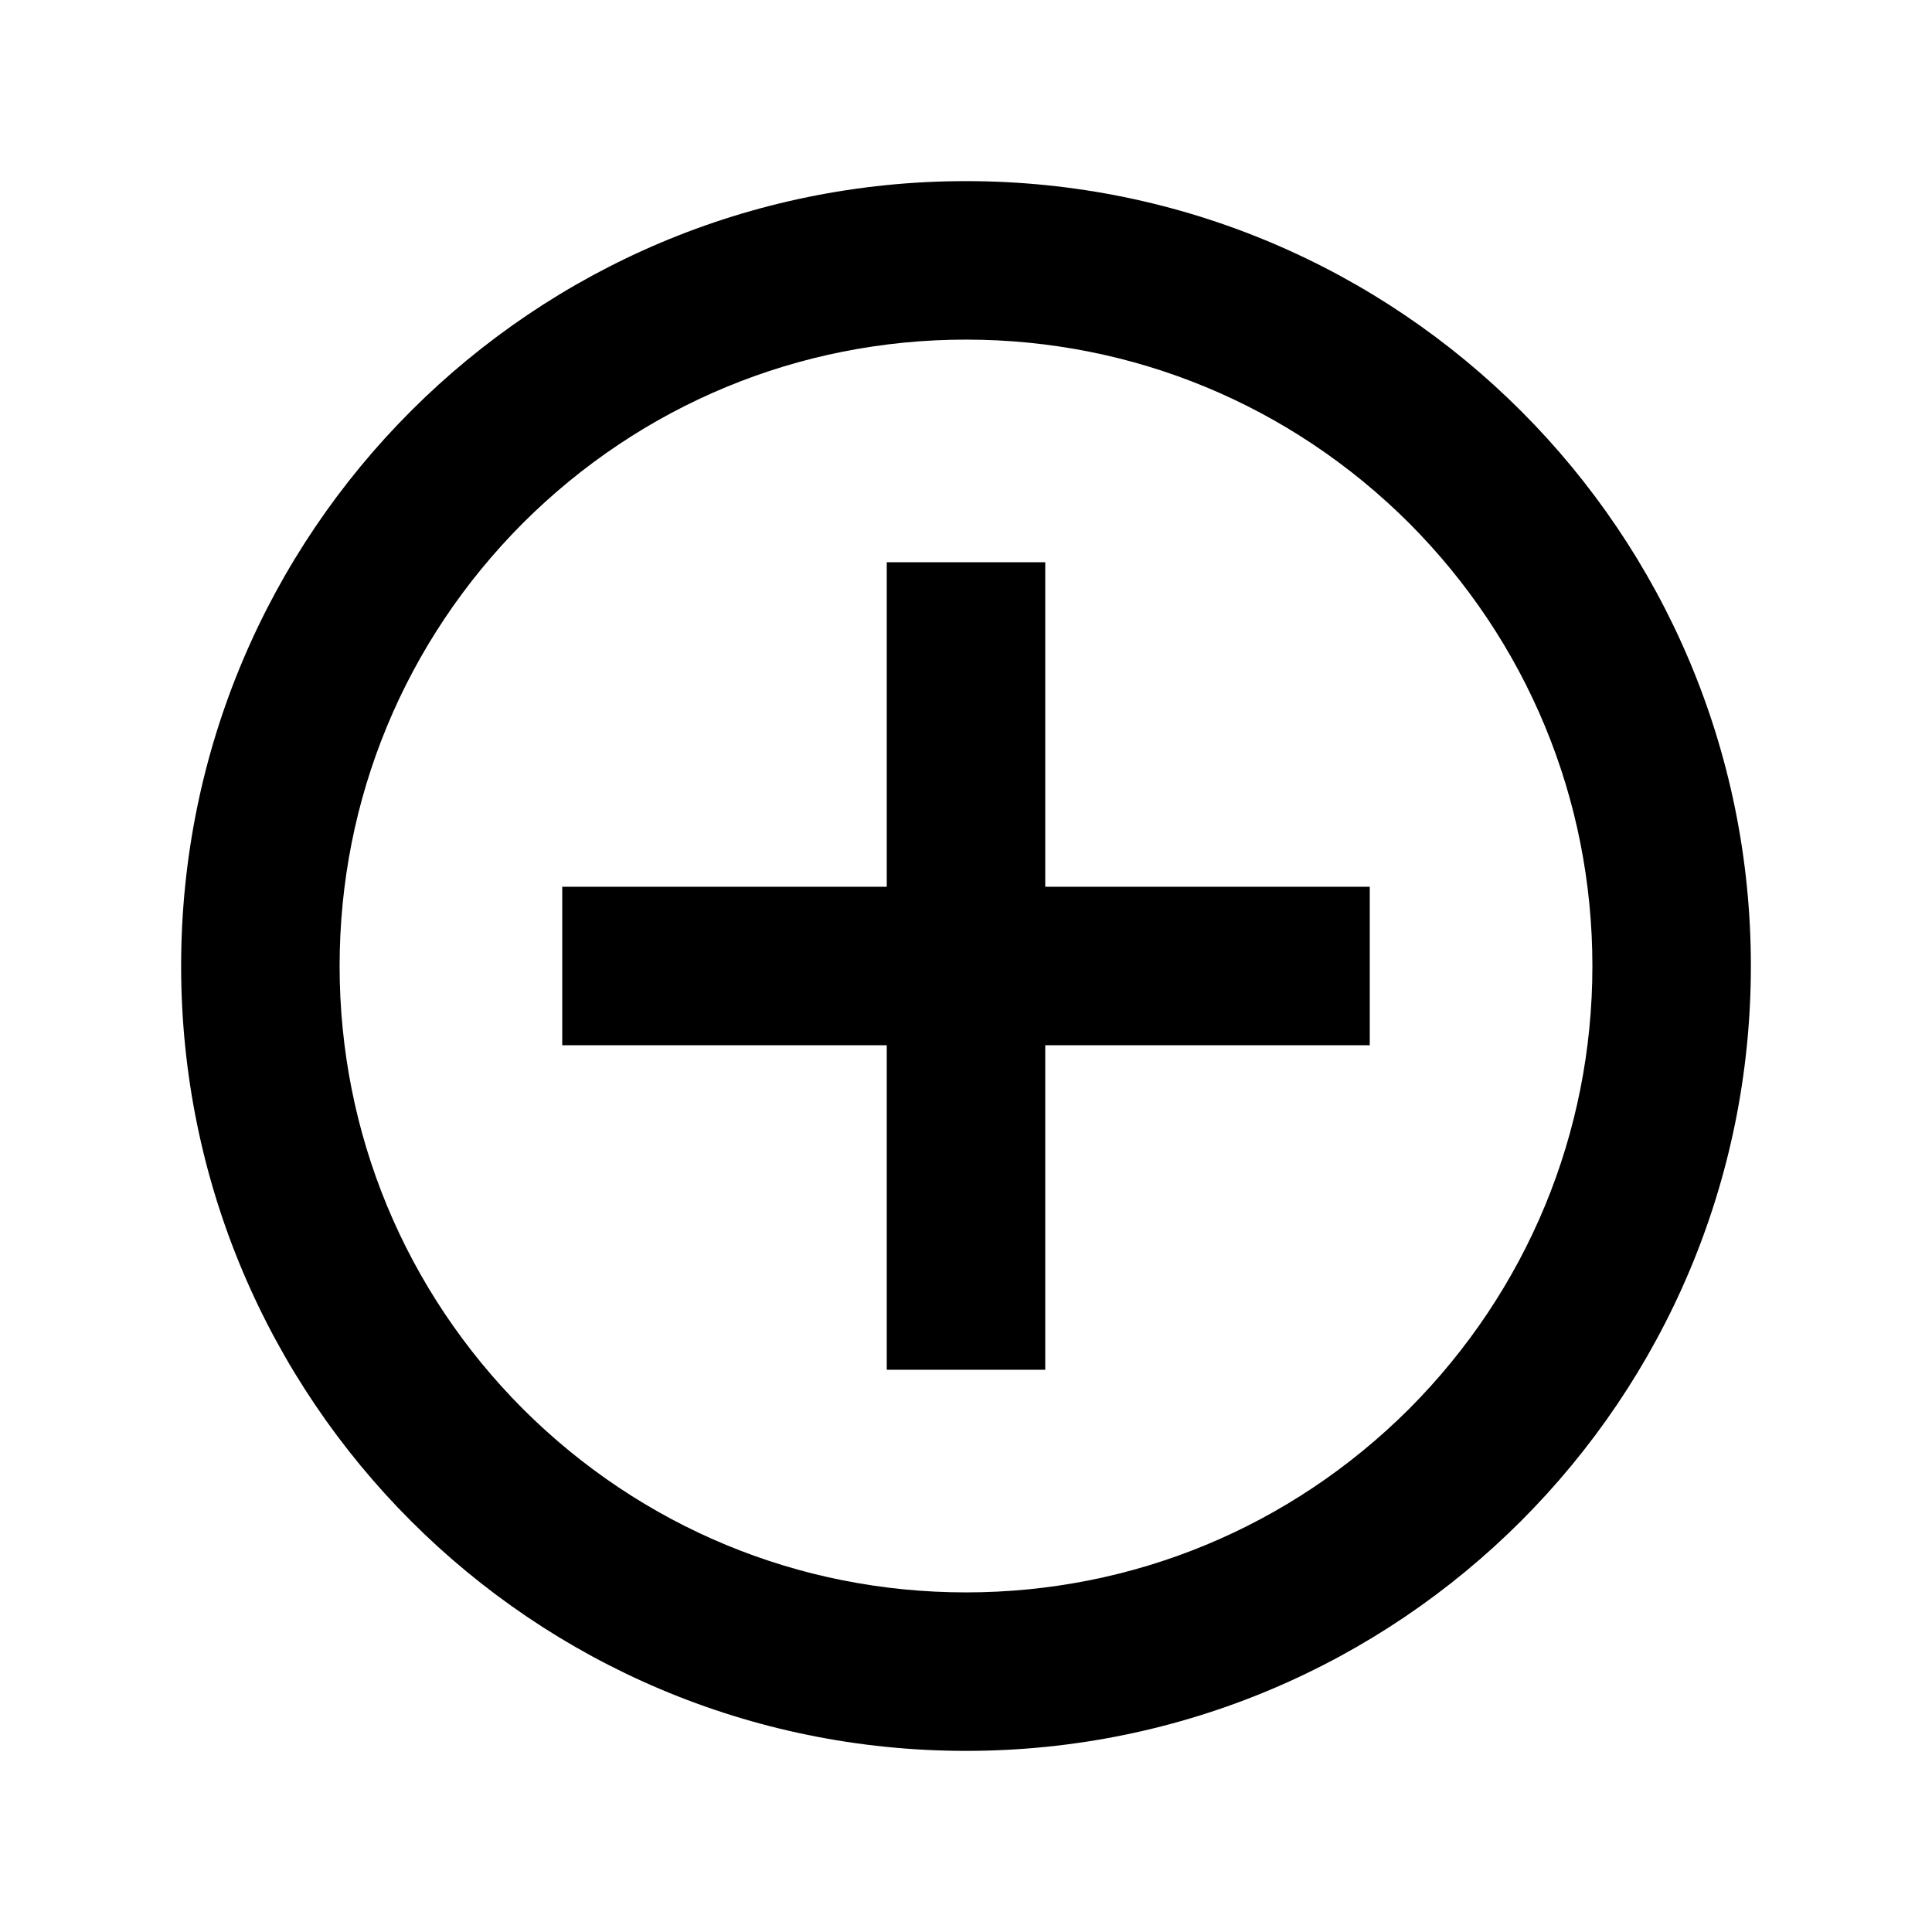
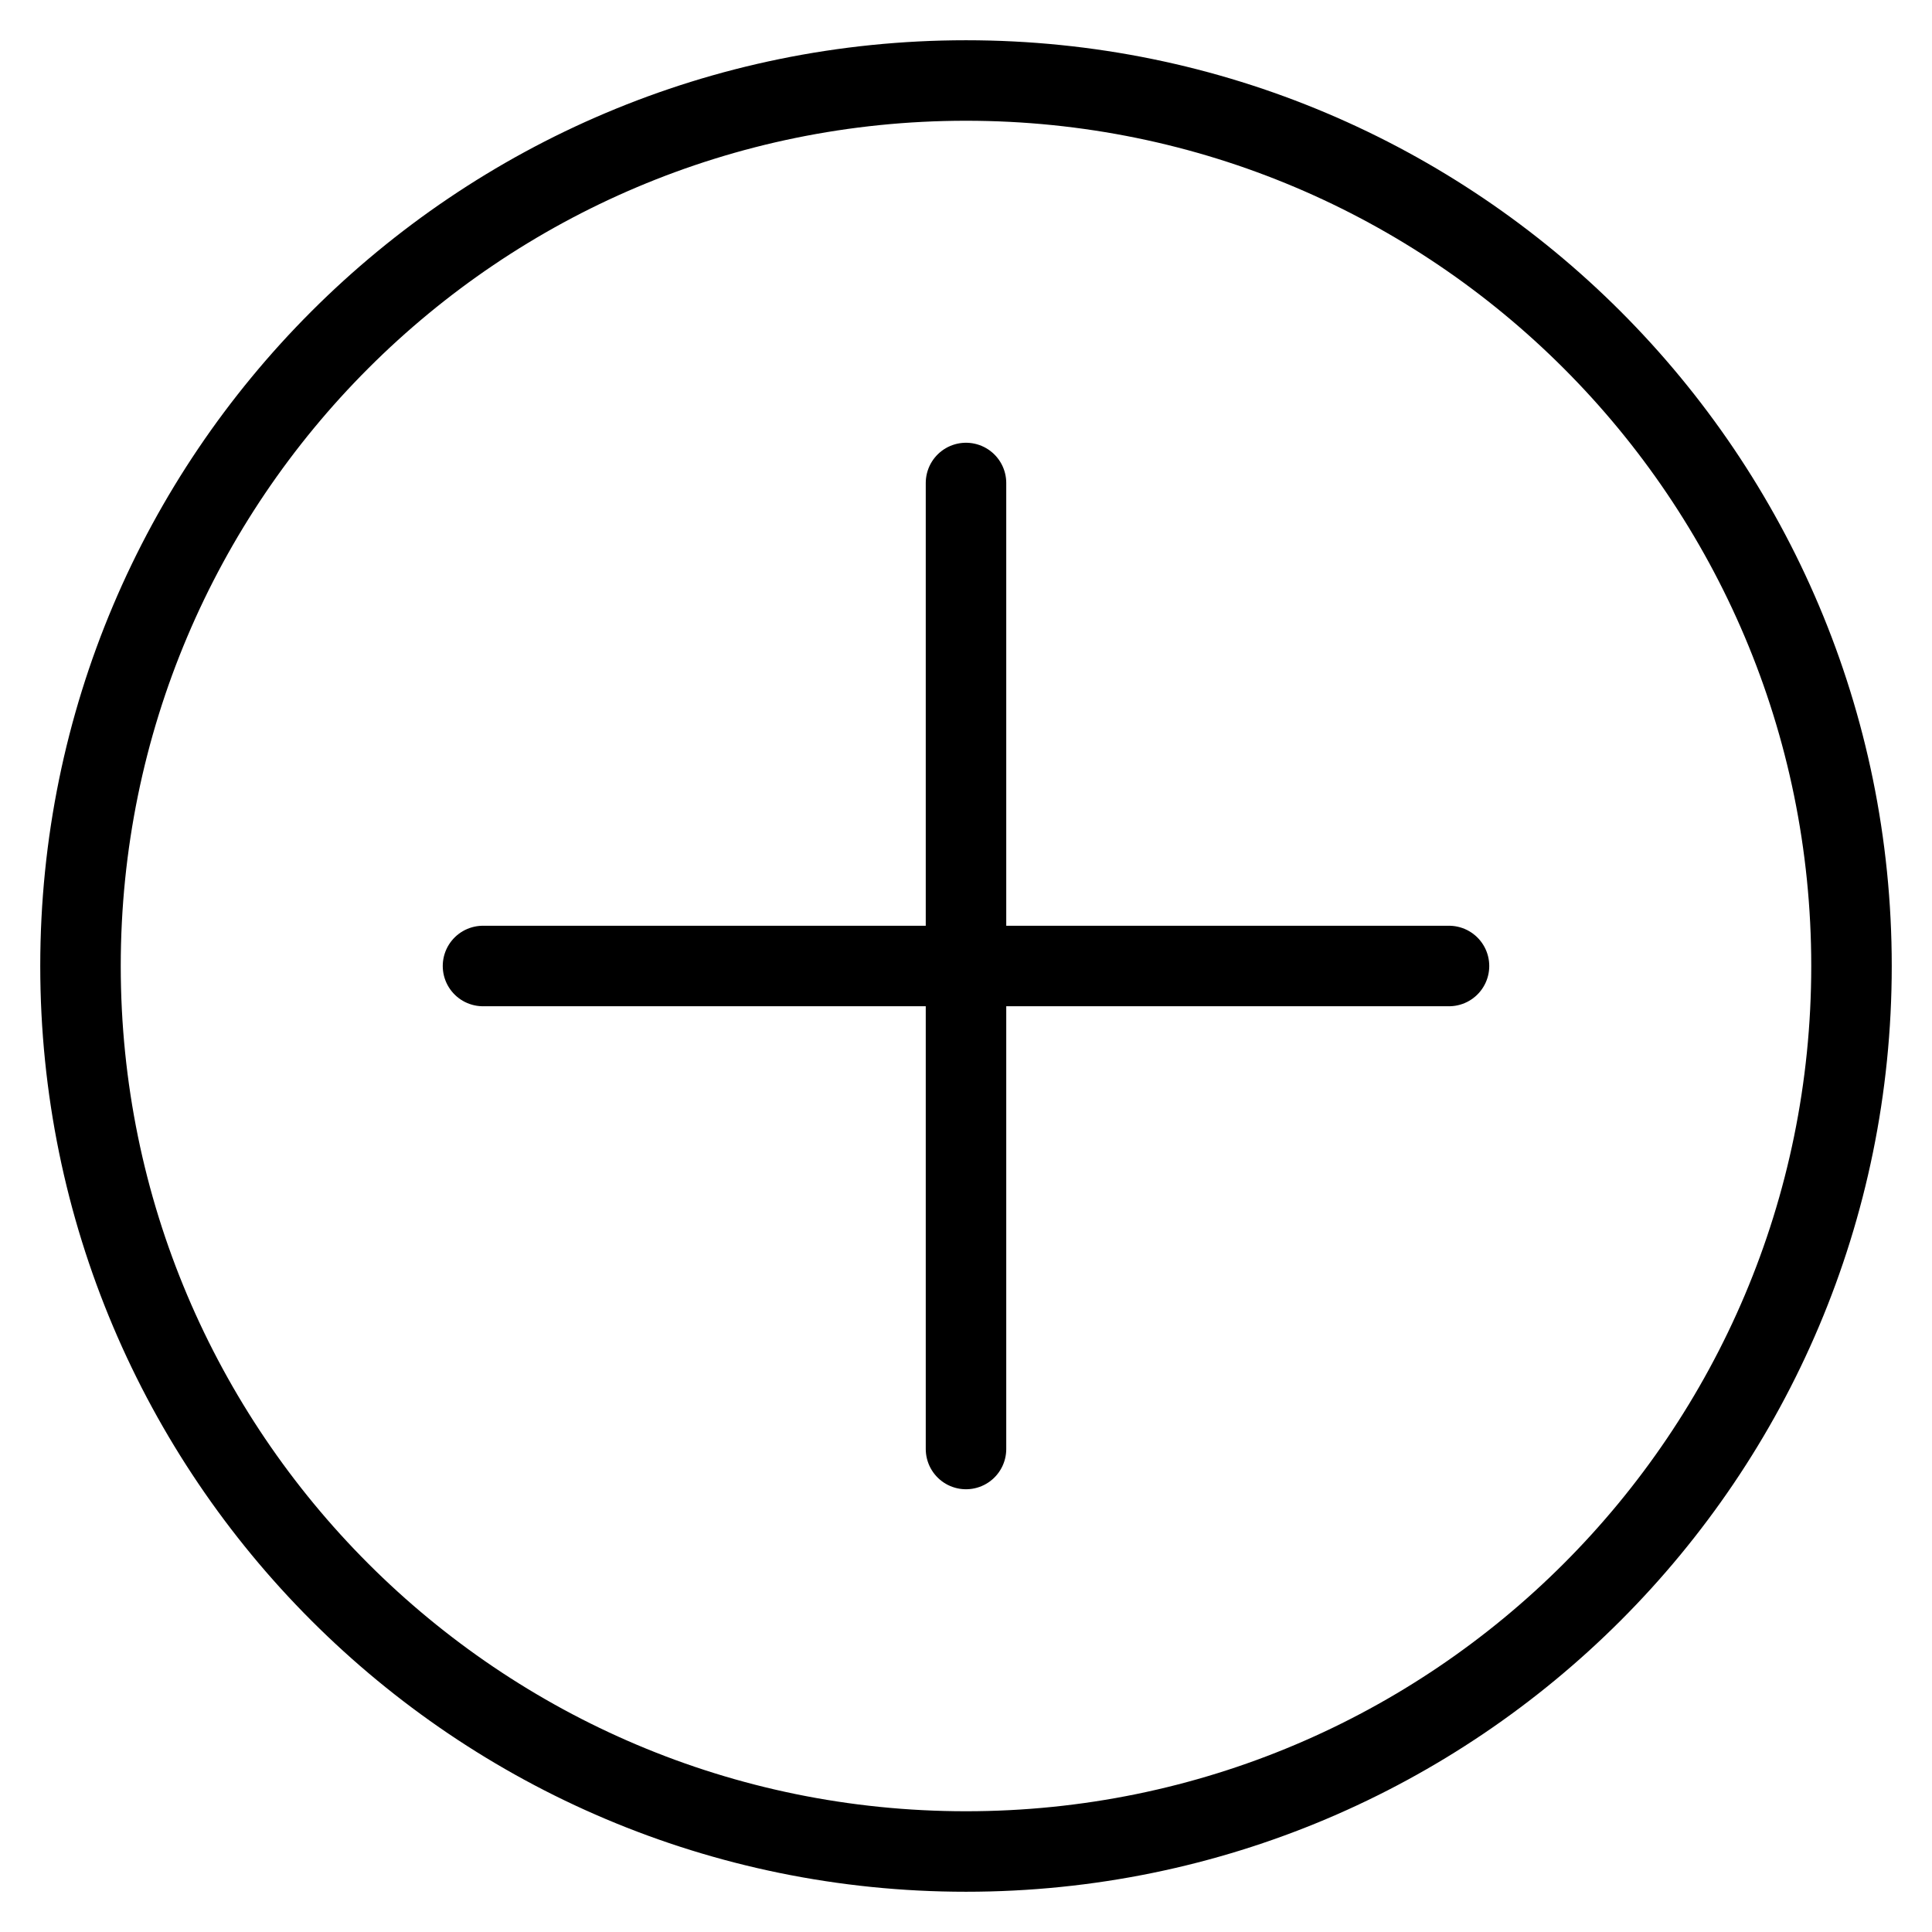
- <svg xmlns="http://www.w3.org/2000/svg" viewBox="0 0 512 512">
-   <path d="M363 277h-86v86h-42v-86h-86v-42h86v-86h42v86h86v42z" />
-   <path d="M256 90c44.3 0 86 17.3 117.4 48.6C404.7 170 422 211.7 422 256s-17.3 86-48.6 117.4C342 404.7 300.3 422 256 422c-44.3 0-86-17.3-117.4-48.6C107.3 342 90 300.3 90 256c0-44.3 17.3-86 48.6-117.4C170 107.3 211.7 90 256 90m0-42C141.1 48 48 141.1 48 256s93.1 208 208 208 208-93.1 208-208S370.9 48 256 48z" />
+ <svg xmlns="http://www.w3.org/2000/svg" viewBox="0 0 24 24">
+   <defs>
+     <style>.a{fill:none;stroke:currentColor;stroke-linecap:round;stroke-linejoin:round;}</style>
+   </defs>
+   <circle class="a" cx="12" cy="12" r="11" />
+   <line class="a" x1="12" y1="6" x2="12" y2="18" />
+   <line class="a" x1="18" y1="12" x2="6" y2="12" />
</svg>
